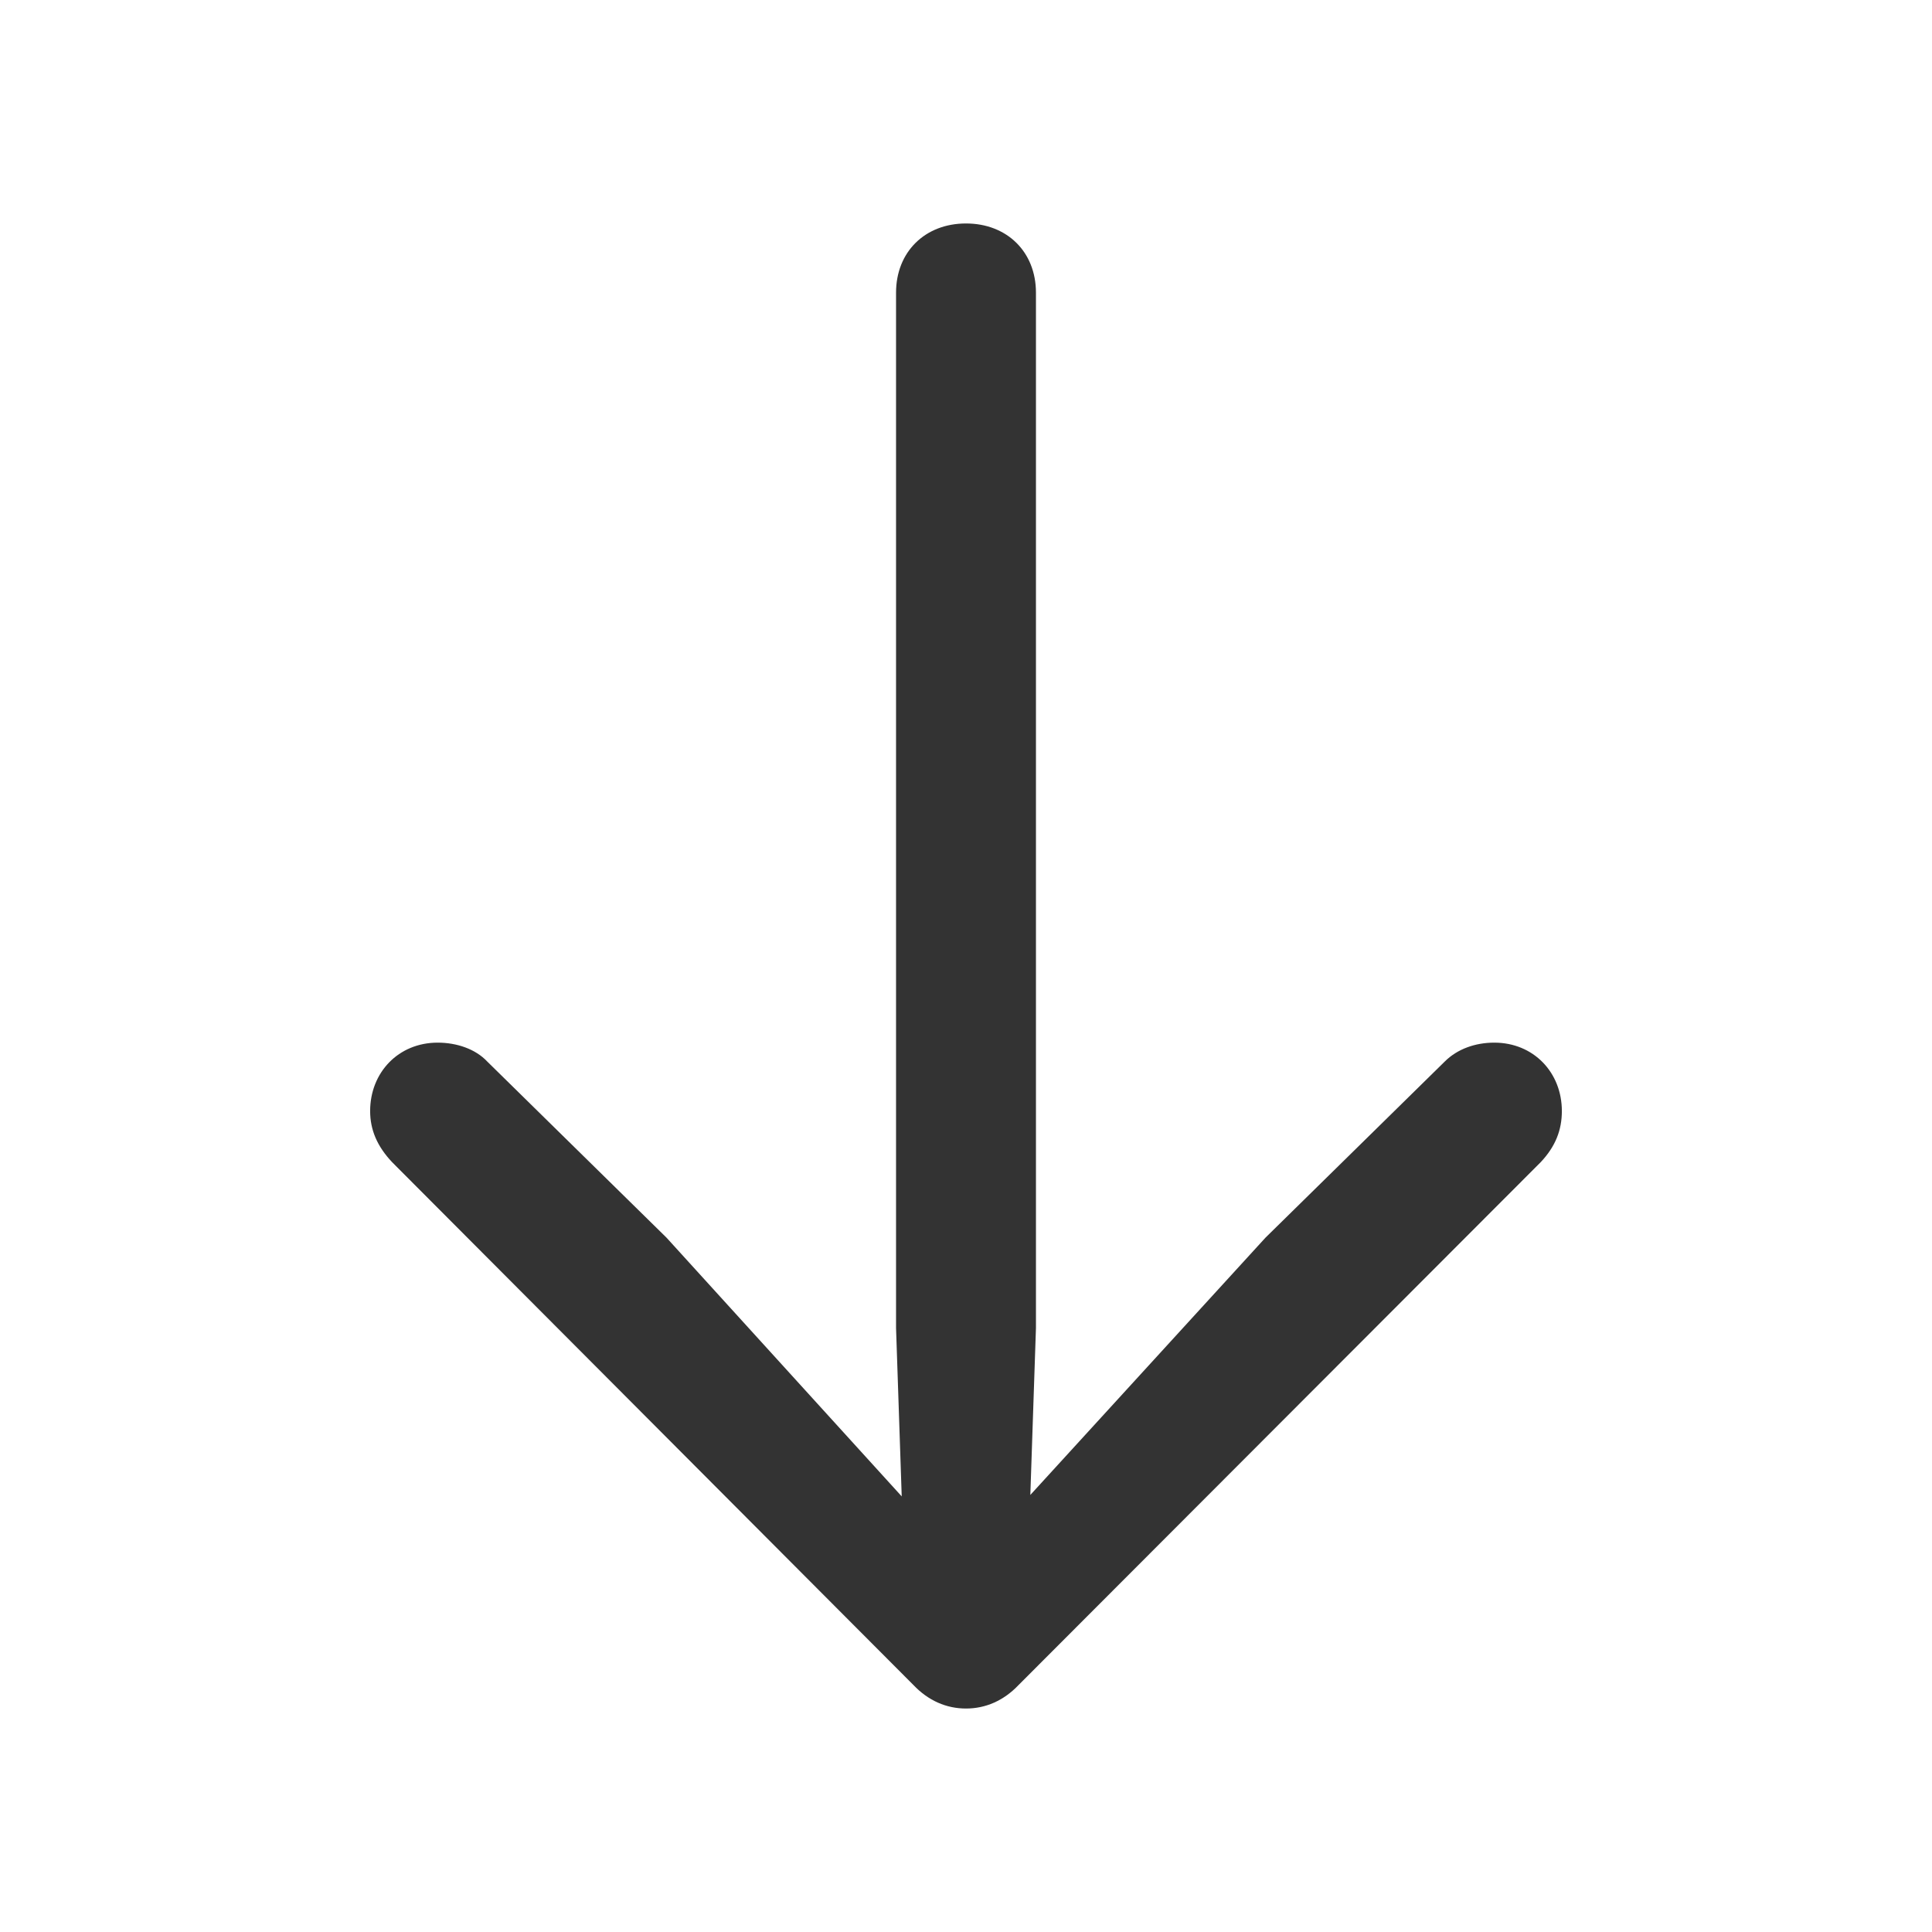
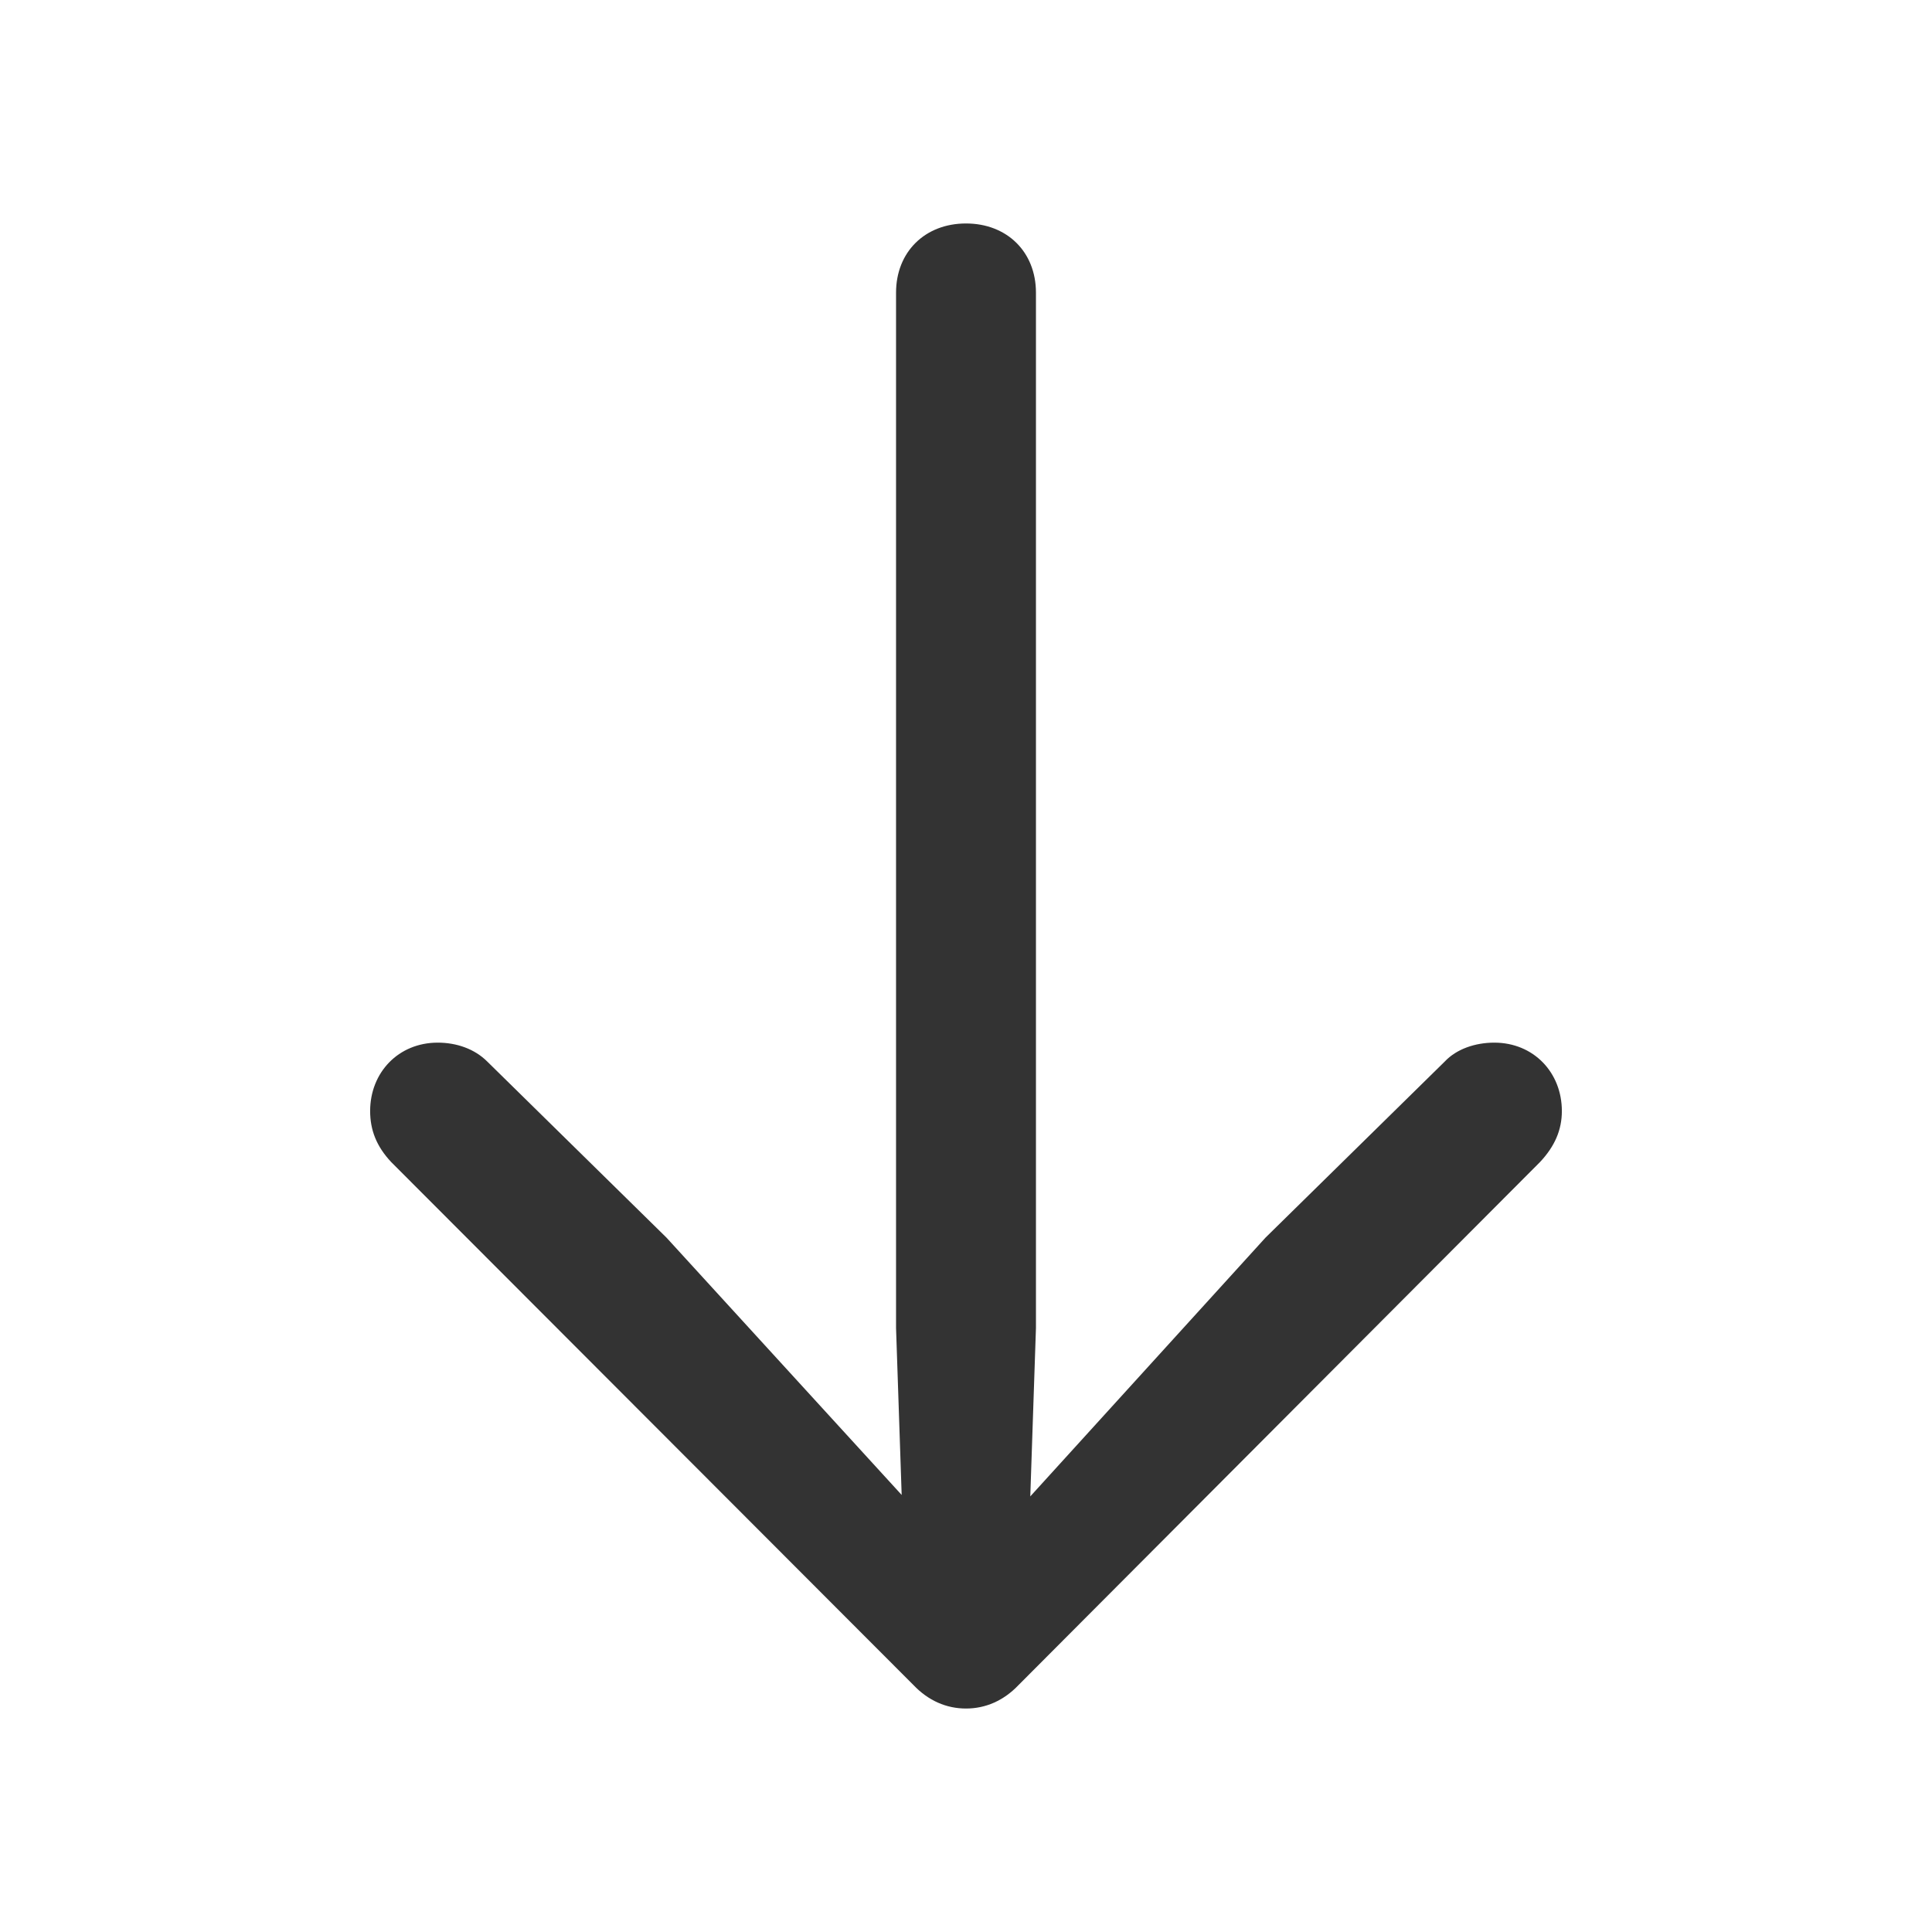
<svg xmlns="http://www.w3.org/2000/svg" preserveAspectRatio="none" overflow="visible" style="display: block;" width="24" height="24" viewBox="0 0 24 24" fill="none">
  <g id="HarmonyOS Icon">
-     <path id="Vector" d="M12 21.224C12.244 21.224 12.469 21.126 12.654 20.931L19.139 14.437C19.324 14.241 19.402 14.036 19.402 13.802C19.402 13.323 19.051 12.952 18.562 12.952C18.328 12.952 18.104 13.03 17.947 13.187L15.721 15.374L11.99 19.456L8.279 15.374L6.053 13.187C5.906 13.03 5.672 12.952 5.437 12.952C4.949 12.952 4.598 13.323 4.598 13.802C4.598 14.036 4.686 14.241 4.871 14.437L11.346 20.931C11.531 21.126 11.756 21.224 12 21.224ZM12 20.179C12.459 20.179 12.771 19.866 12.771 19.407L12.869 16.497V3.636C12.869 3.128 12.508 2.776 12 2.776C11.492 2.776 11.131 3.128 11.131 3.636V16.497L11.229 19.407C11.229 19.866 11.541 20.179 12 20.179Z" fill="currentColor" fill-opacity="0.8" />
+     <path id="Vector" d="M18.562 12.952C18.328 12.952 18.094 13.03 17.947 13.187L15.721 15.374L12.01 19.456L8.279 15.374L6.053 13.187C5.896 13.03 5.672 12.952 5.438 12.952C4.949 12.952 4.598 13.323 4.598 13.802C4.598 14.036 4.676 14.241 4.861 14.437L11.346 20.931C11.531 21.126 11.756 21.224 12 21.224C12.244 21.224 12.469 21.126 12.654 20.931L19.129 14.437C19.314 14.241 19.402 14.036 19.402 13.802C19.402 13.323 19.051 12.952 18.562 12.952ZM12 2.776C11.492 2.776 11.131 3.128 11.131 3.636L11.131 16.497L11.229 19.407C11.229 19.866 11.541 20.179 12 20.179C12.459 20.179 12.771 19.866 12.771 19.407L12.869 16.497L12.869 3.636C12.869 3.128 12.508 2.776 12 2.776Z" fill="currentColor" fill-opacity="0.8" />
  </g>
</svg>
